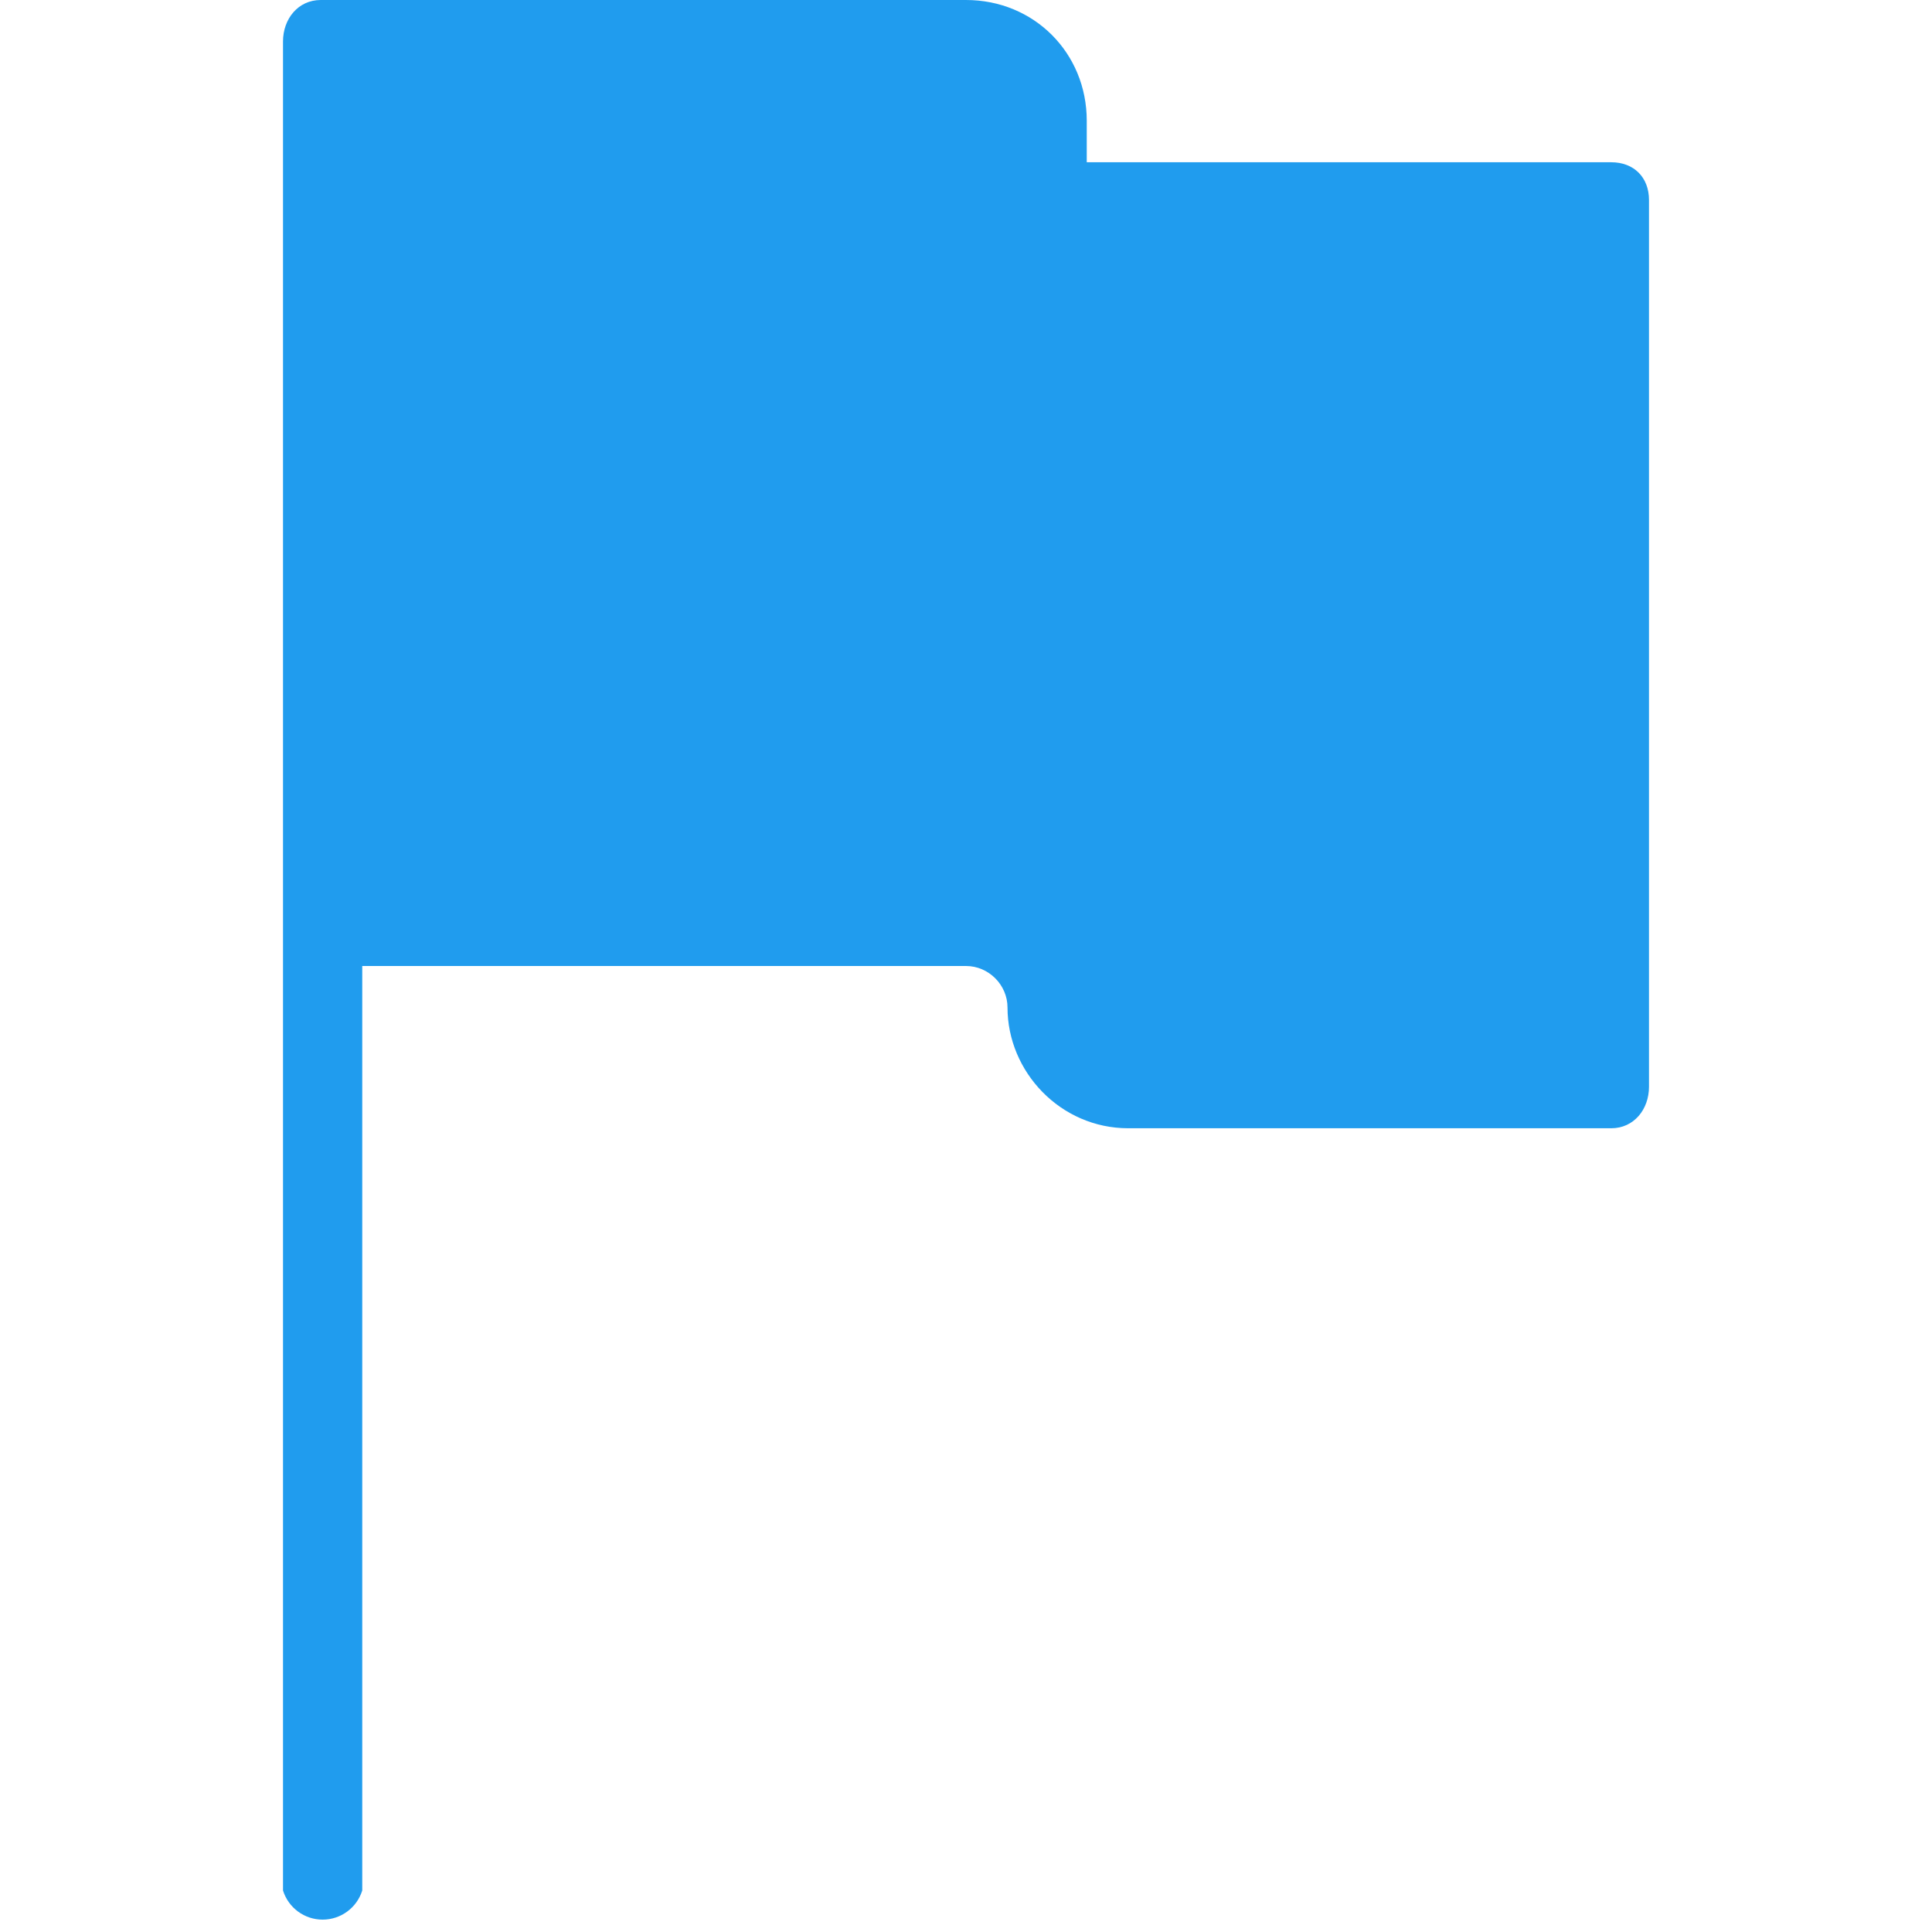
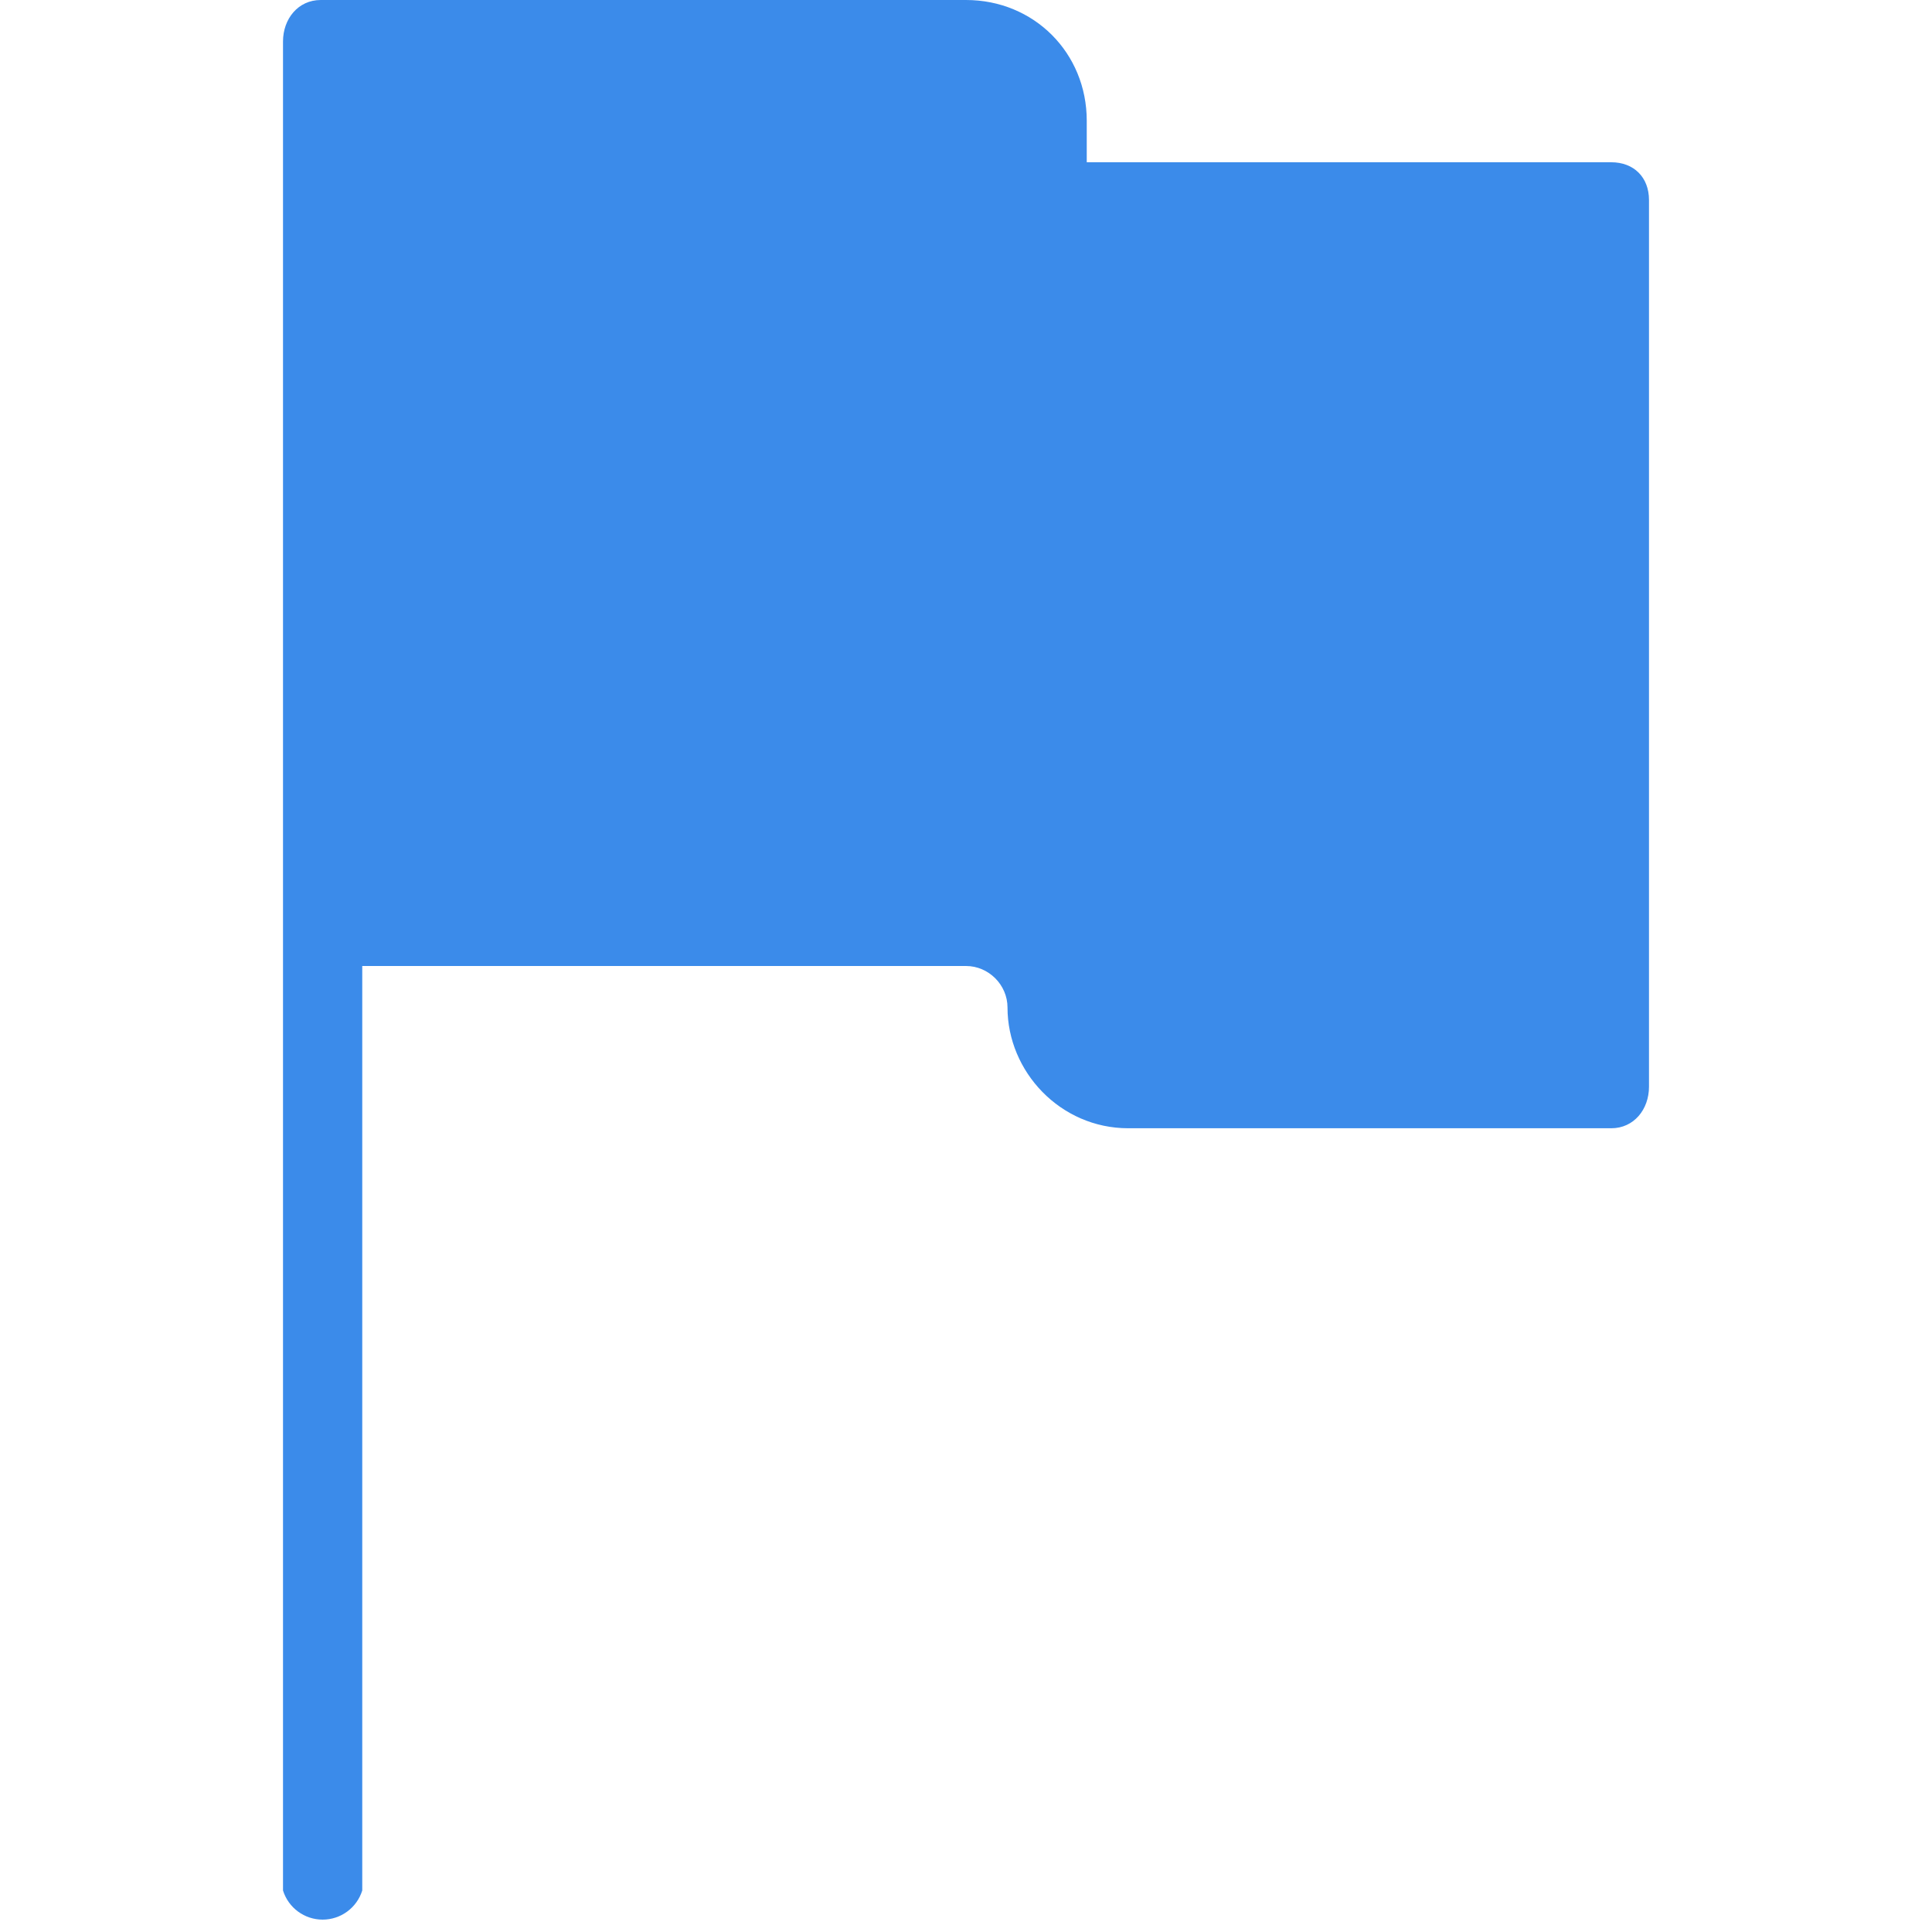
- <svg xmlns="http://www.w3.org/2000/svg" viewBox="0 0 512 512" fill="#209cee">
+ <svg xmlns="http://www.w3.org/2000/svg" viewBox="0 0 512 512" fill="#3b8bea">
  <path d="M427 43H288V32c0-18-14-32-32-32H85c-6 0-10 5-10 11v490a11 11 0 0021 0V256h160c6 0 11 5 11 11 0 17 14 32 32 32h128c6 0 10-5 10-11V53c0-6-4-10-10-10z" />
</svg>
